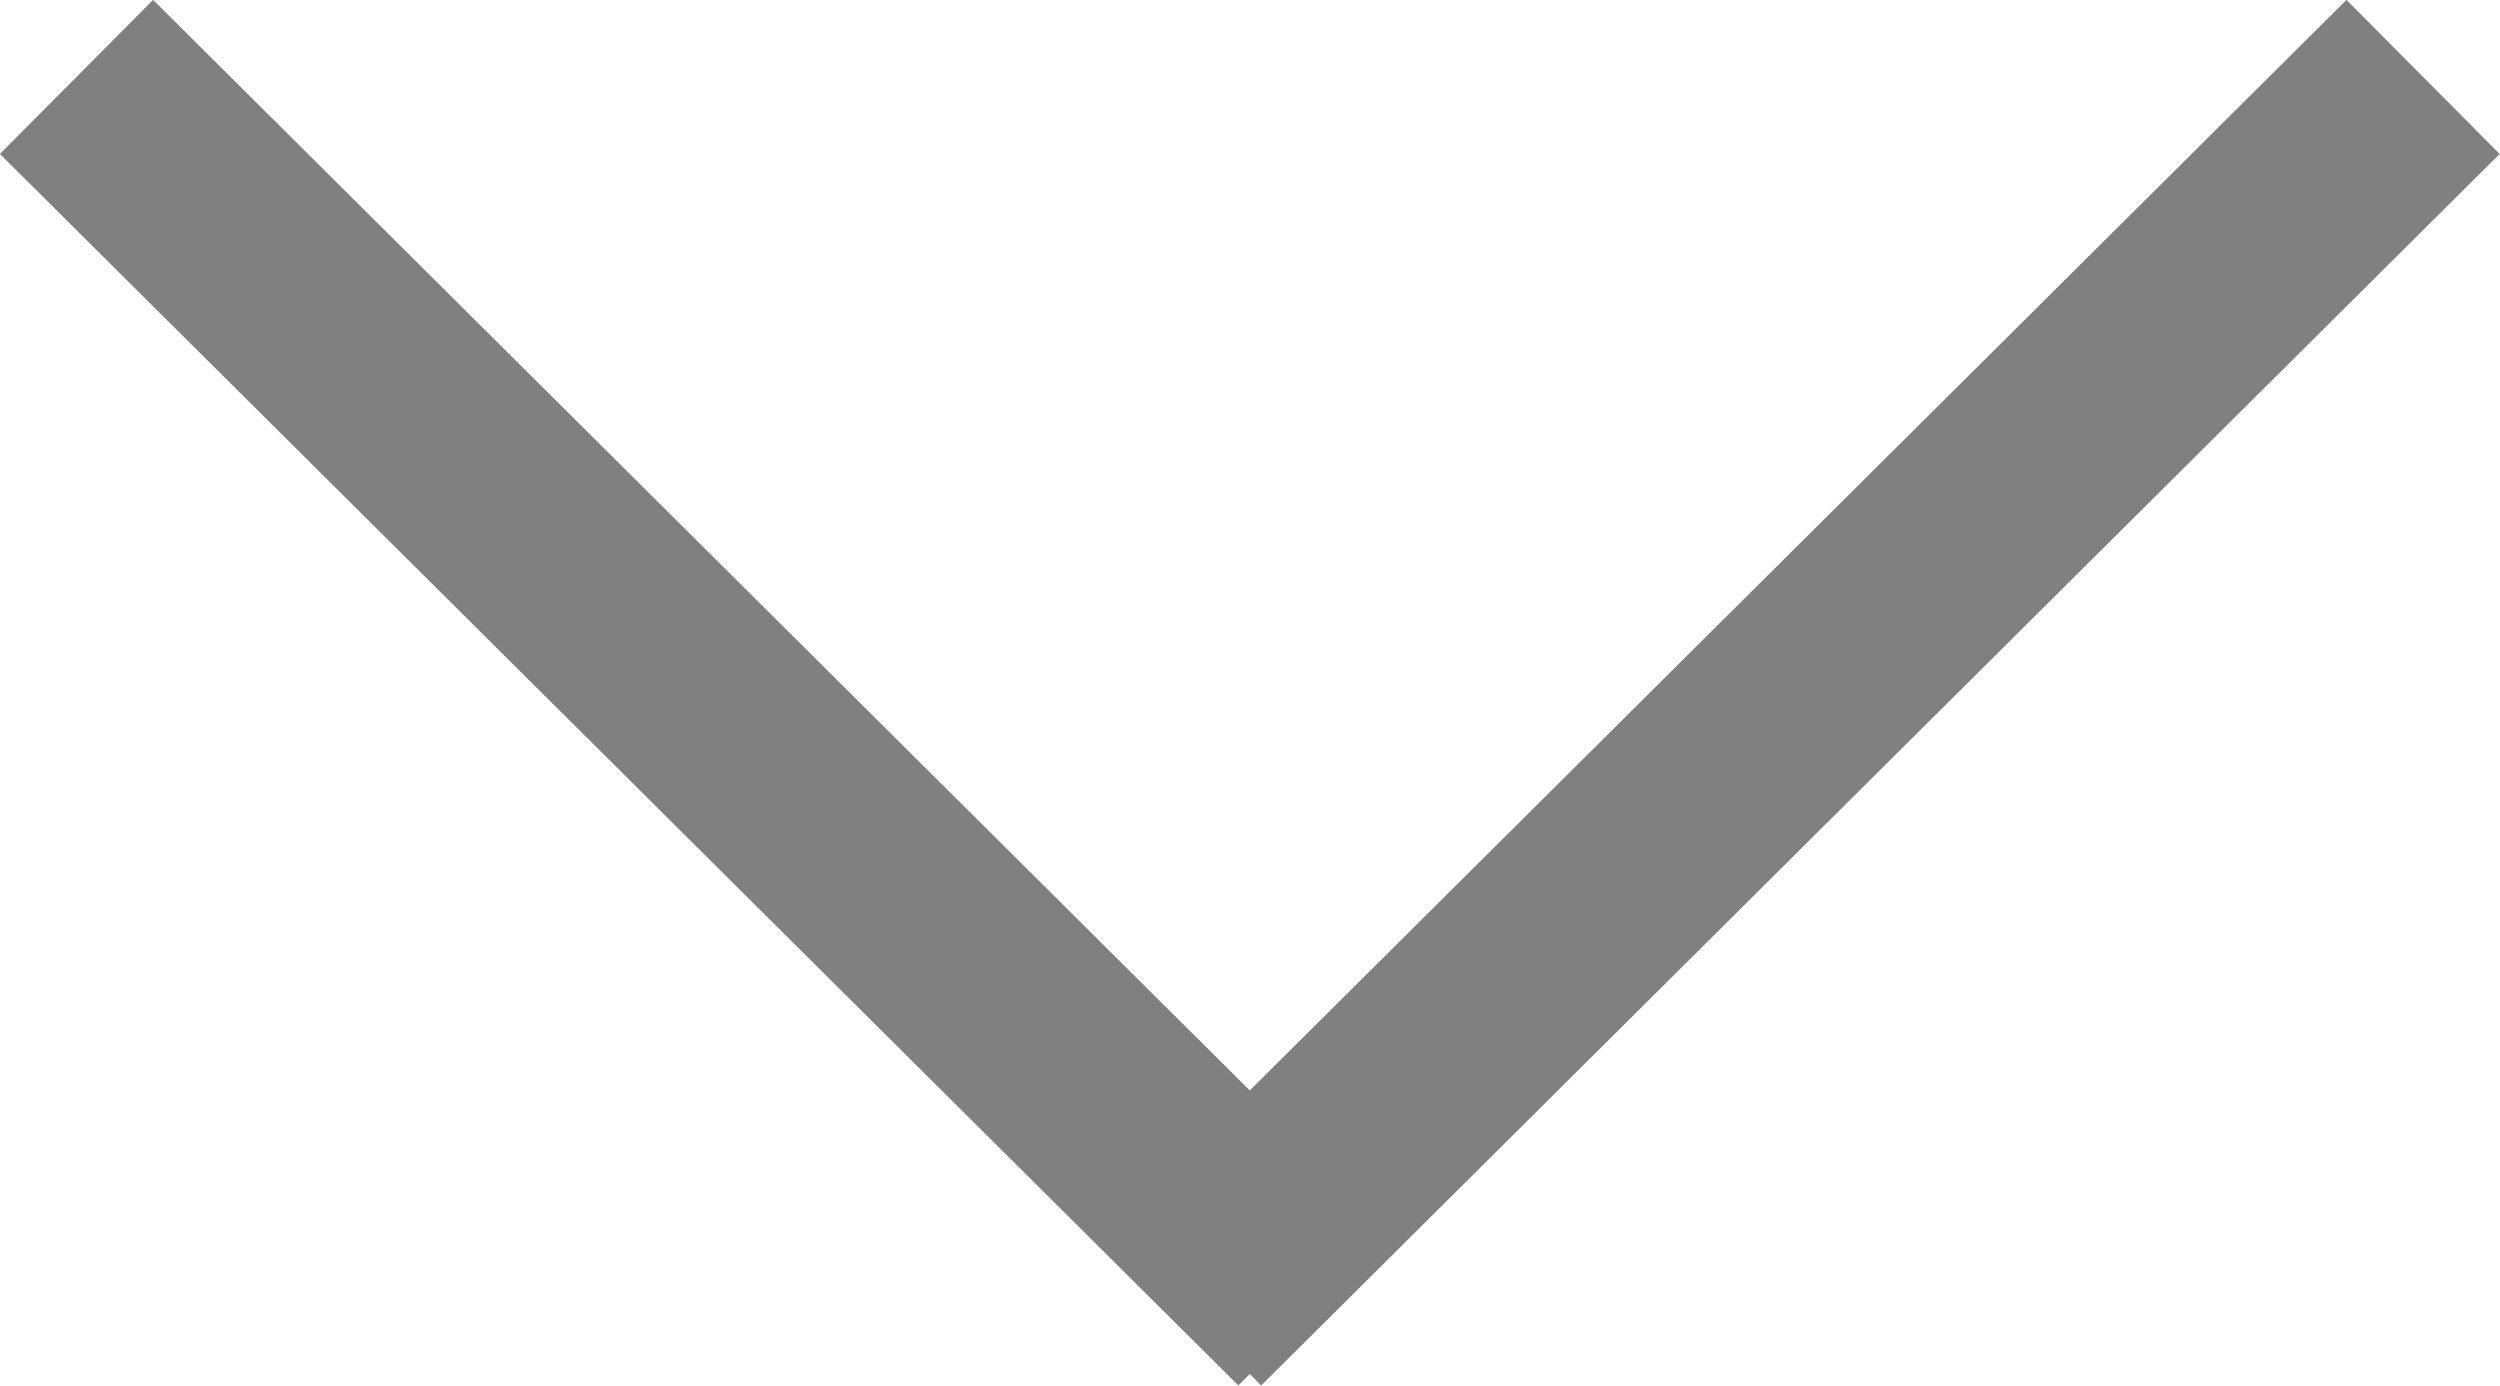
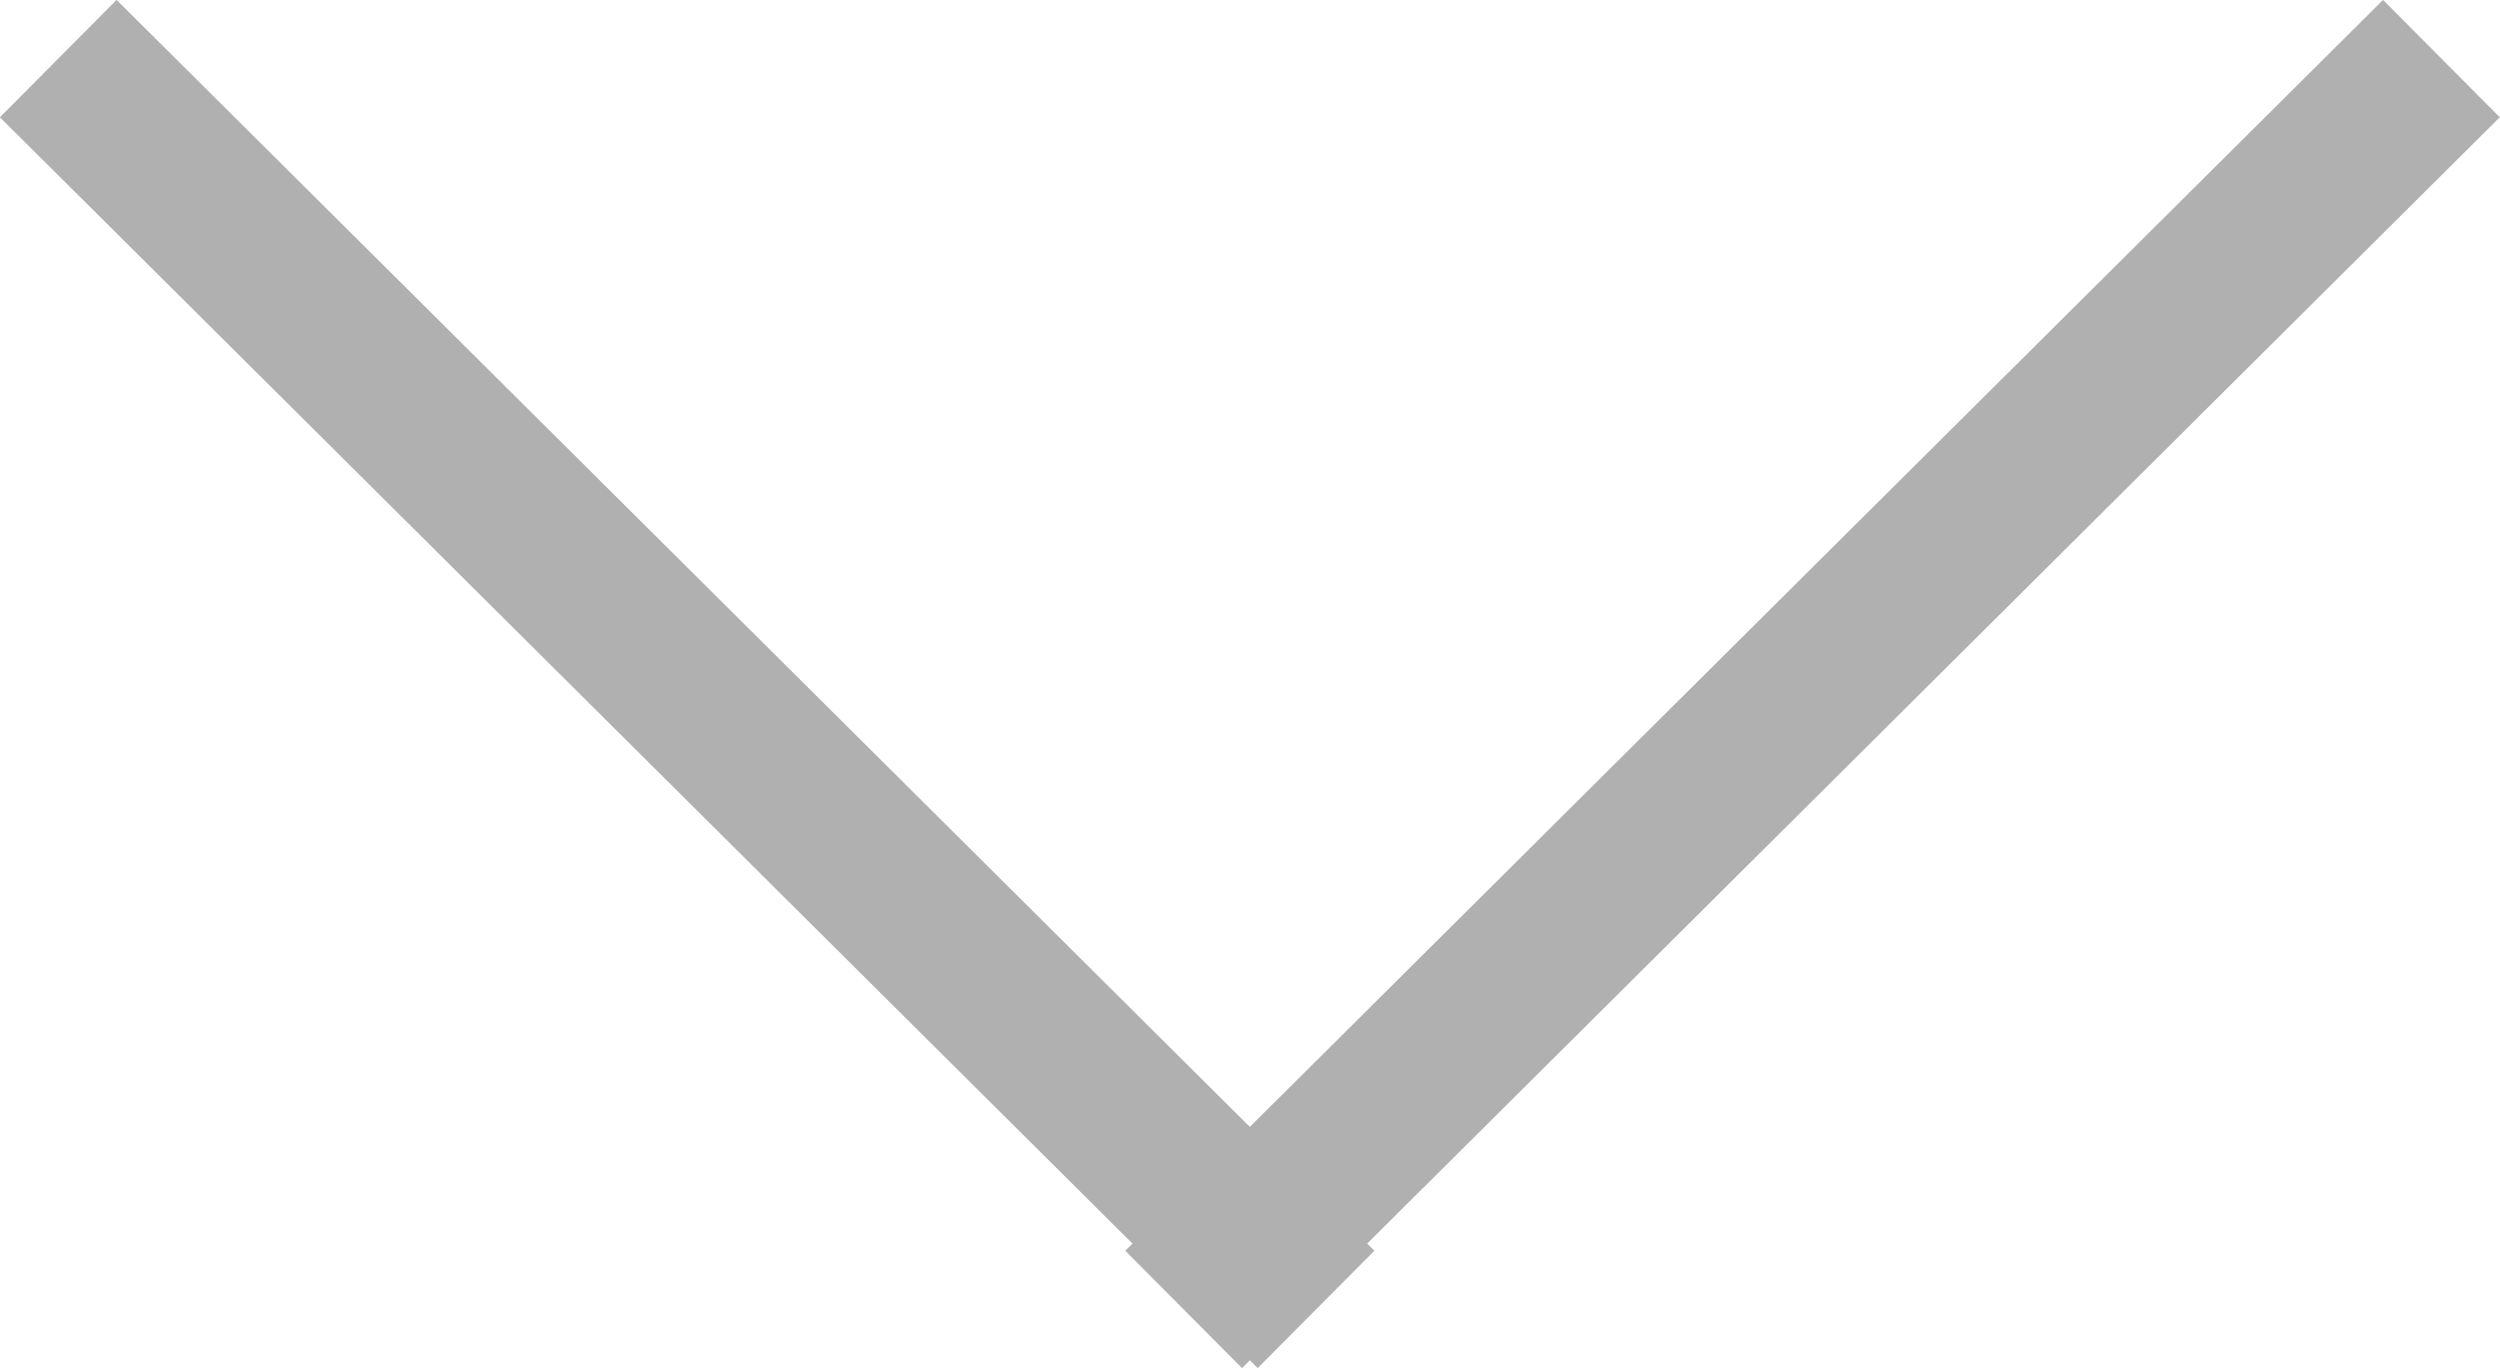
- <svg xmlns="http://www.w3.org/2000/svg" viewBox="0 0 57.53 31.88">
-   <g id="a1d179ac-d431-4ddf-ab11-76bb187a3c93" data-name="Layer 2">
-     <g id="b6ad7fc7-45db-4c00-9516-095ec14a42c1" data-name="Layer 1">
-       <line x1="1.76" y1="1.77" x2="30.26" y2="30.11" fill="none" stroke="gray" stroke-miterlimit="10" stroke-width="5" />
-       <line x1="55.76" y1="1.77" x2="27.26" y2="30.11" fill="none" stroke="gray" stroke-miterlimit="10" stroke-width="5" />
+ <svg xmlns="http://www.w3.org/2000/svg" viewBox="0 0 75.53 41.33">
+   <g id="a925438a-af62-4e87-afb2-62fcbb4e5120" data-name="Layer 2">
+     <g id="beca5378-c8c6-4bf4-8637-7a7aa0fad6c1" data-name="Layer 1">
+       <line x1="1.76" y1="1.77" x2="39.76" y2="39.56" fill="none" stroke="#b0b0b0" stroke-miterlimit="10" stroke-width="5" />
+       <line x1="73.76" y1="1.77" x2="35.76" y2="39.56" fill="none" stroke="#b0b0b0" stroke-miterlimit="10" stroke-width="5" />
    </g>
  </g>
</svg>
